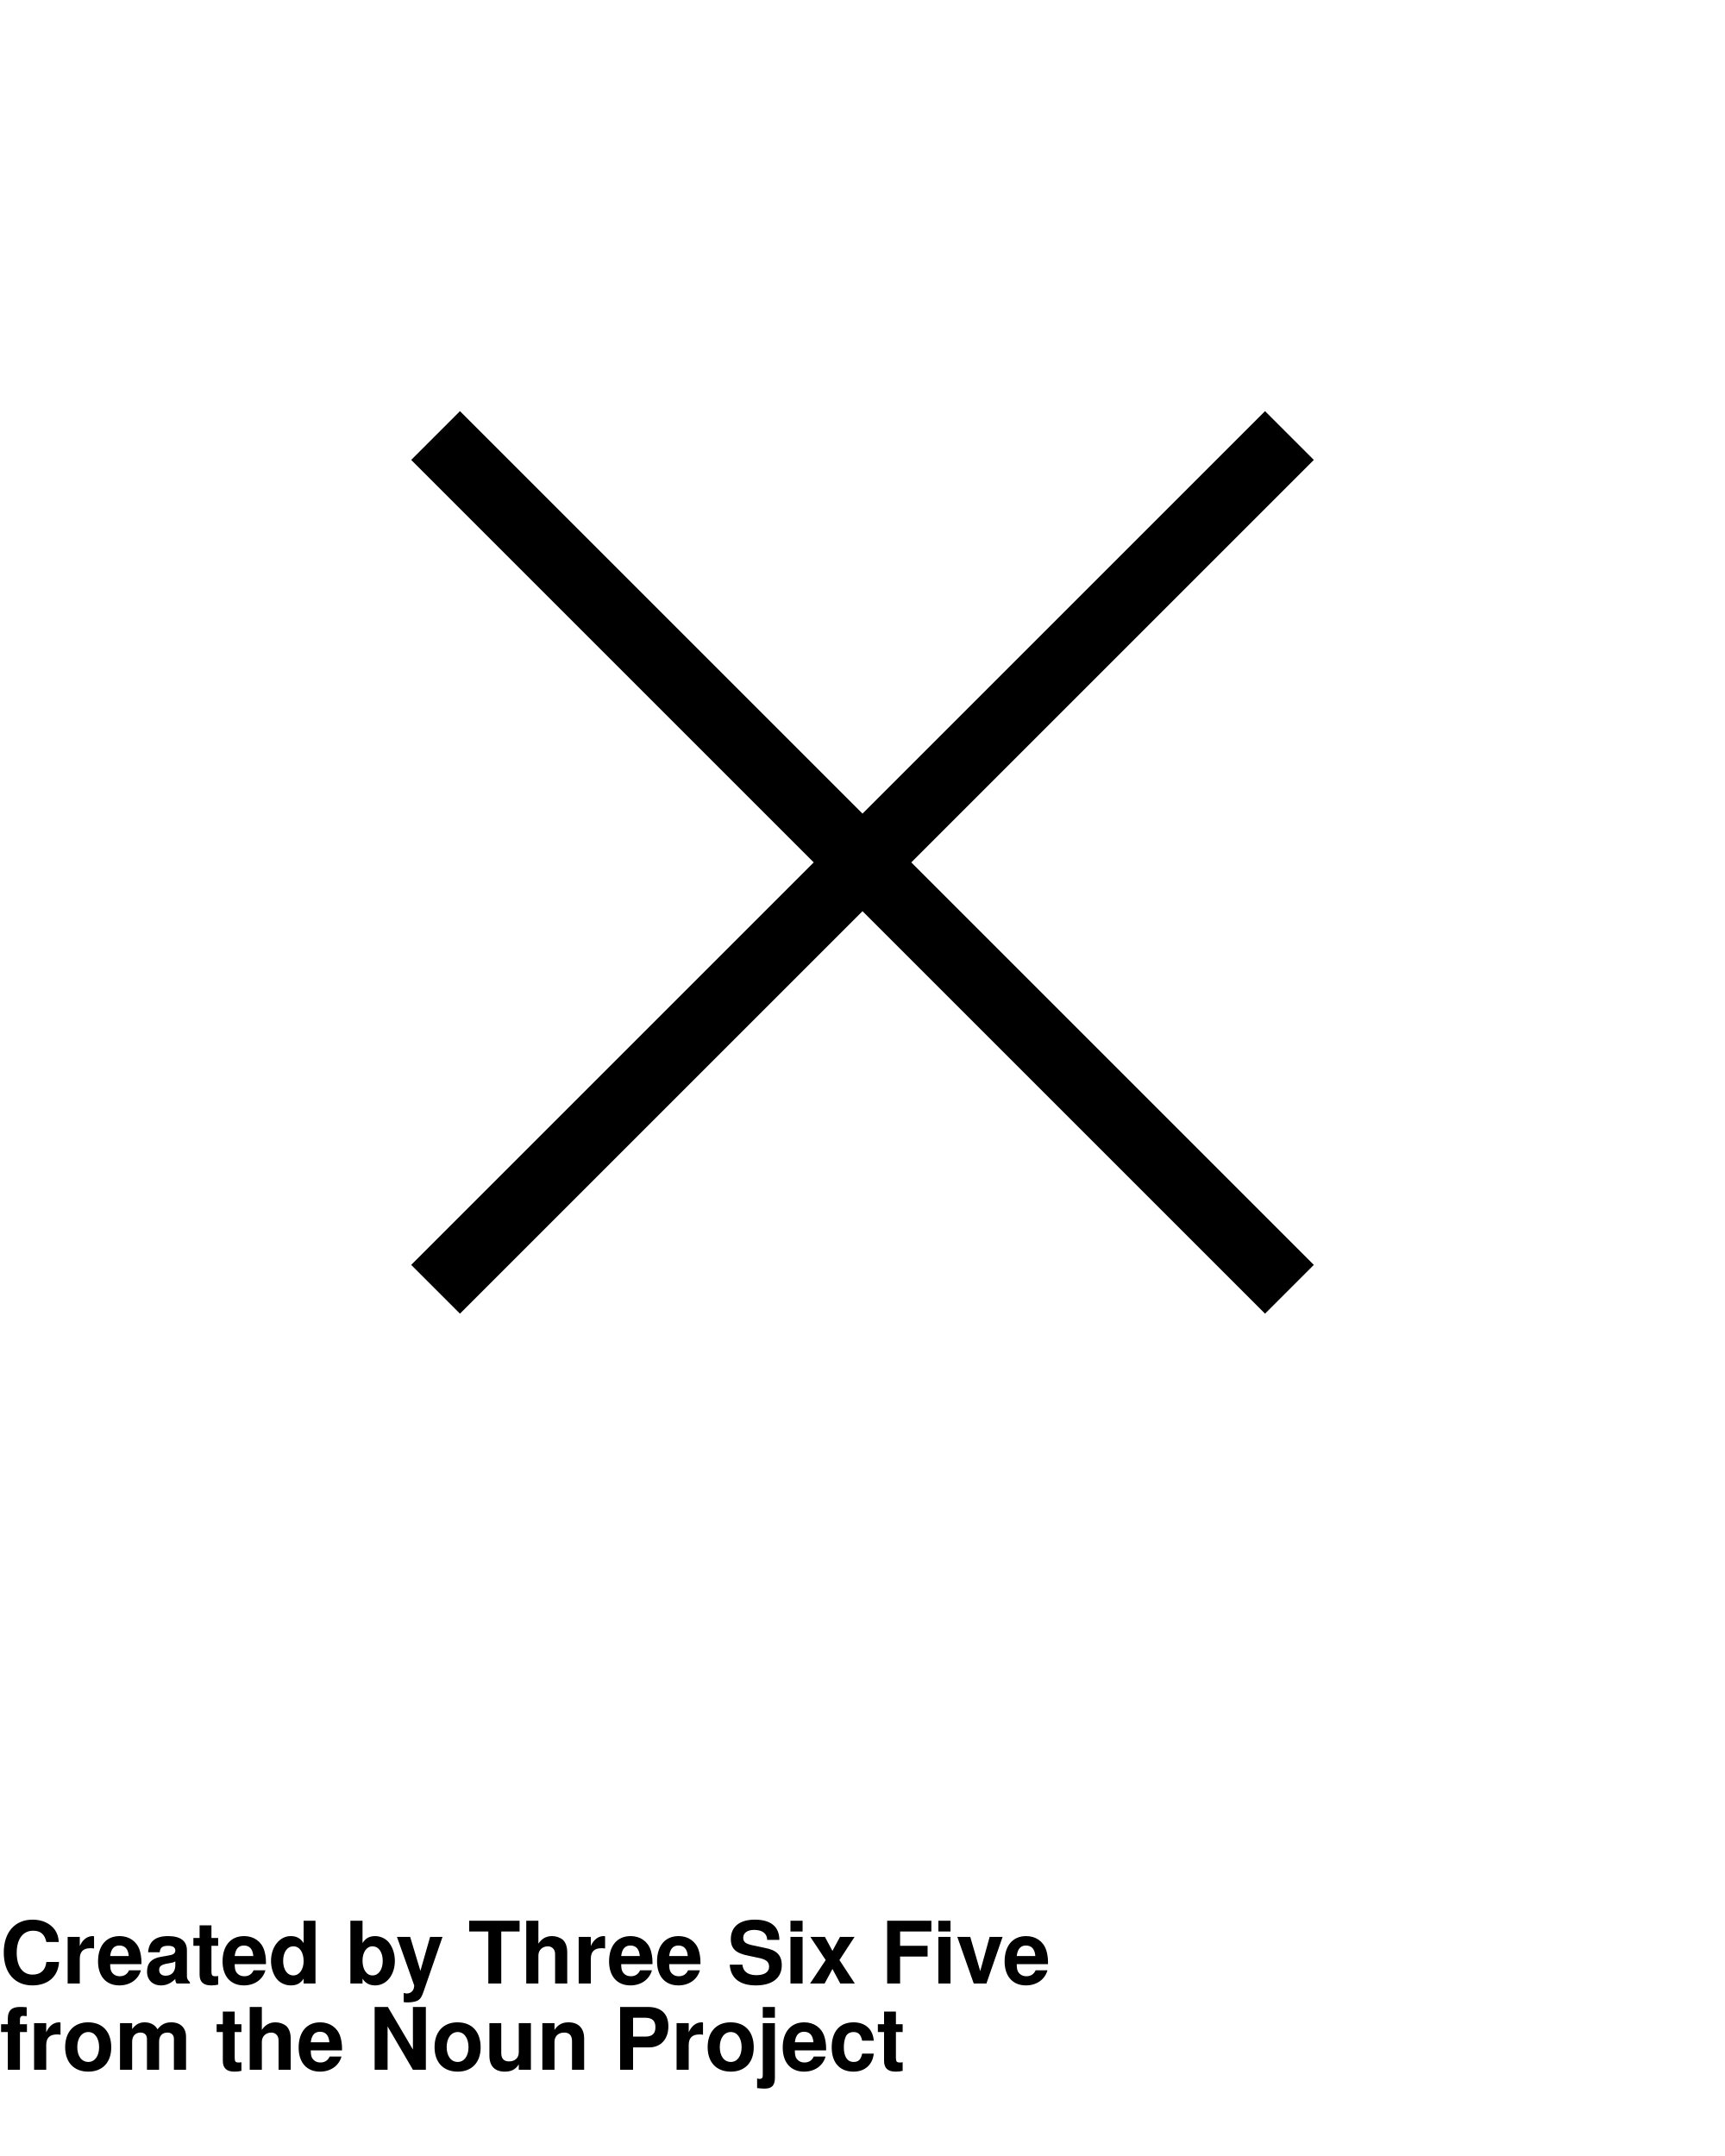
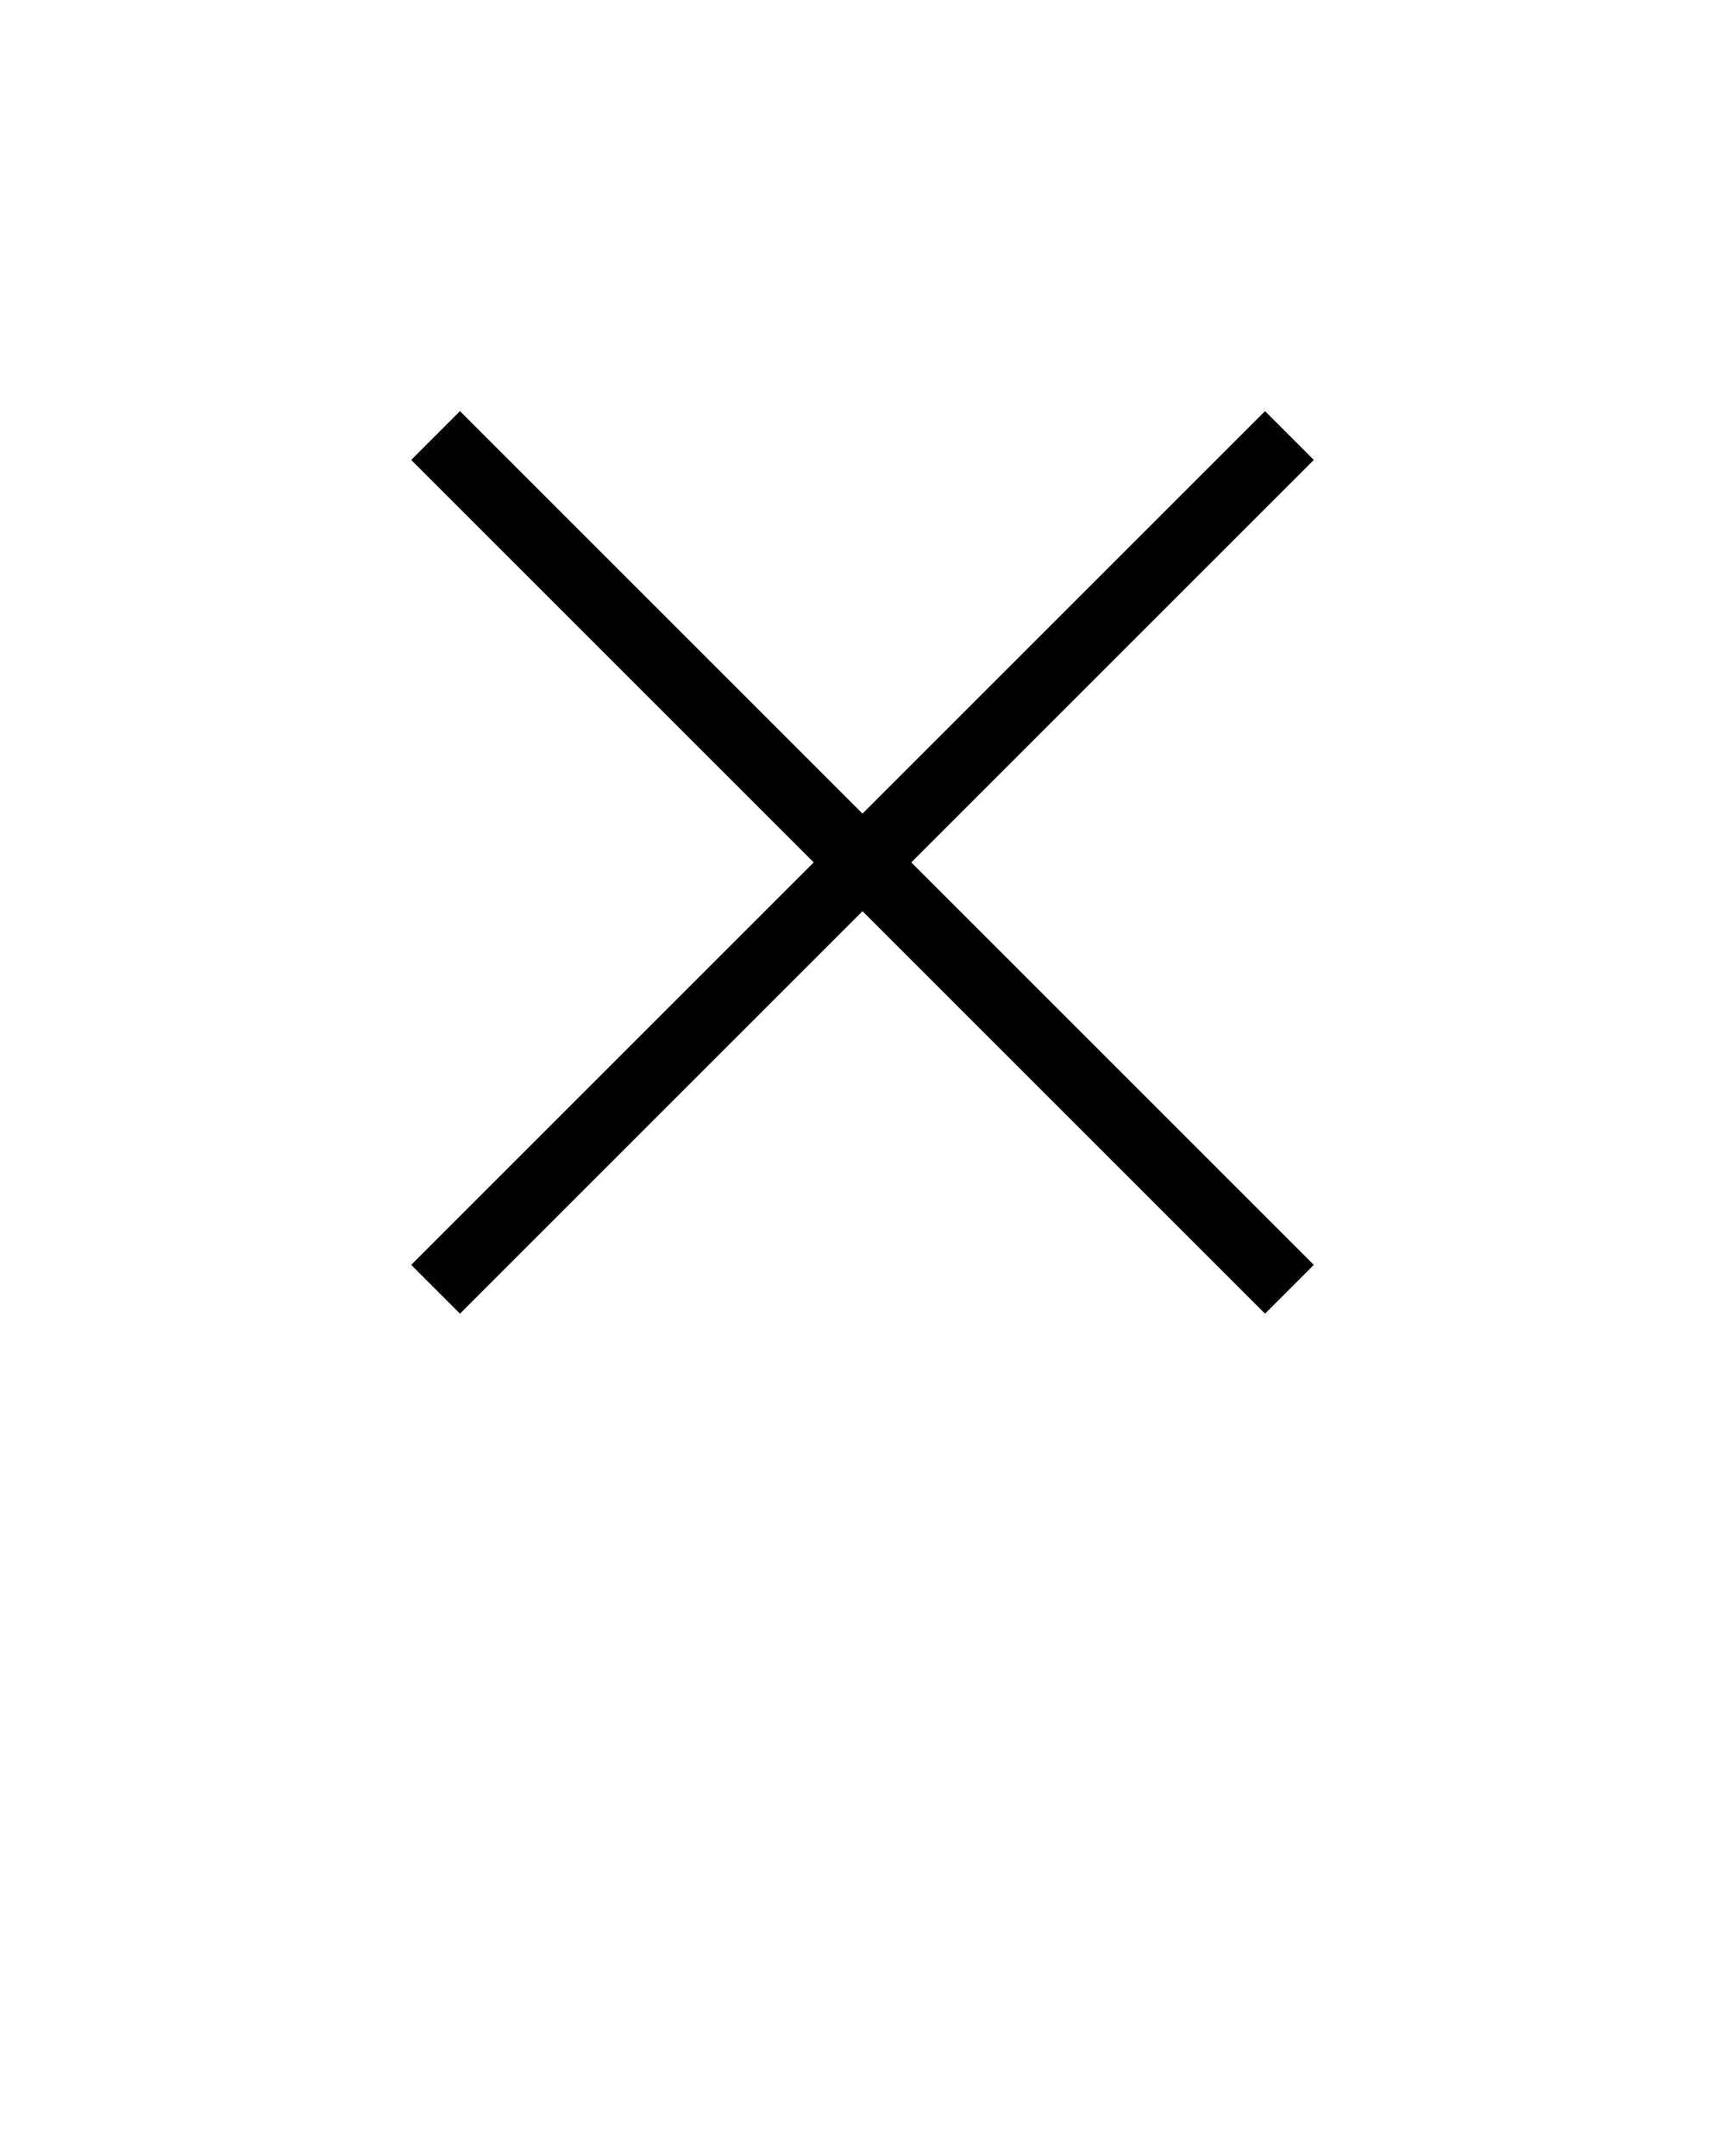
<svg xmlns="http://www.w3.org/2000/svg" version="1.1" x="0px" y="0px" viewBox="0 0 100 125">
  <g transform="translate(0,-952.3622)">
    <path style="text-indent:0;text-transform:none;direction:ltr;block-progression:tb;baseline-shift:baseline;color:#000000;enable-background:accumulate;" d="M 73.335,976.199 50,999.534 l -23.335,-23.334 -2.828,2.828 23.335,23.334 -23.335,23.335 2.828,2.828 L 50,1005.191 l 23.335,23.334 2.828,-2.828 -23.335,-23.335 23.335,-23.334 -2.828,-2.828 z" fill="#000000" fill-opacity="1" marker="none" visibility="visible" display="inline" overflow="visible" />
  </g>
-   <text x="0" y="115" fill="#000000" font-size="5px" font-weight="bold" font-family="'Helvetica Neue', Helvetica, Arial-Unicode, Arial, Sans-serif">Created by Three Six Five</text>
-   <text x="0" y="120" fill="#000000" font-size="5px" font-weight="bold" font-family="'Helvetica Neue', Helvetica, Arial-Unicode, Arial, Sans-serif">from the Noun Project</text>
</svg>
